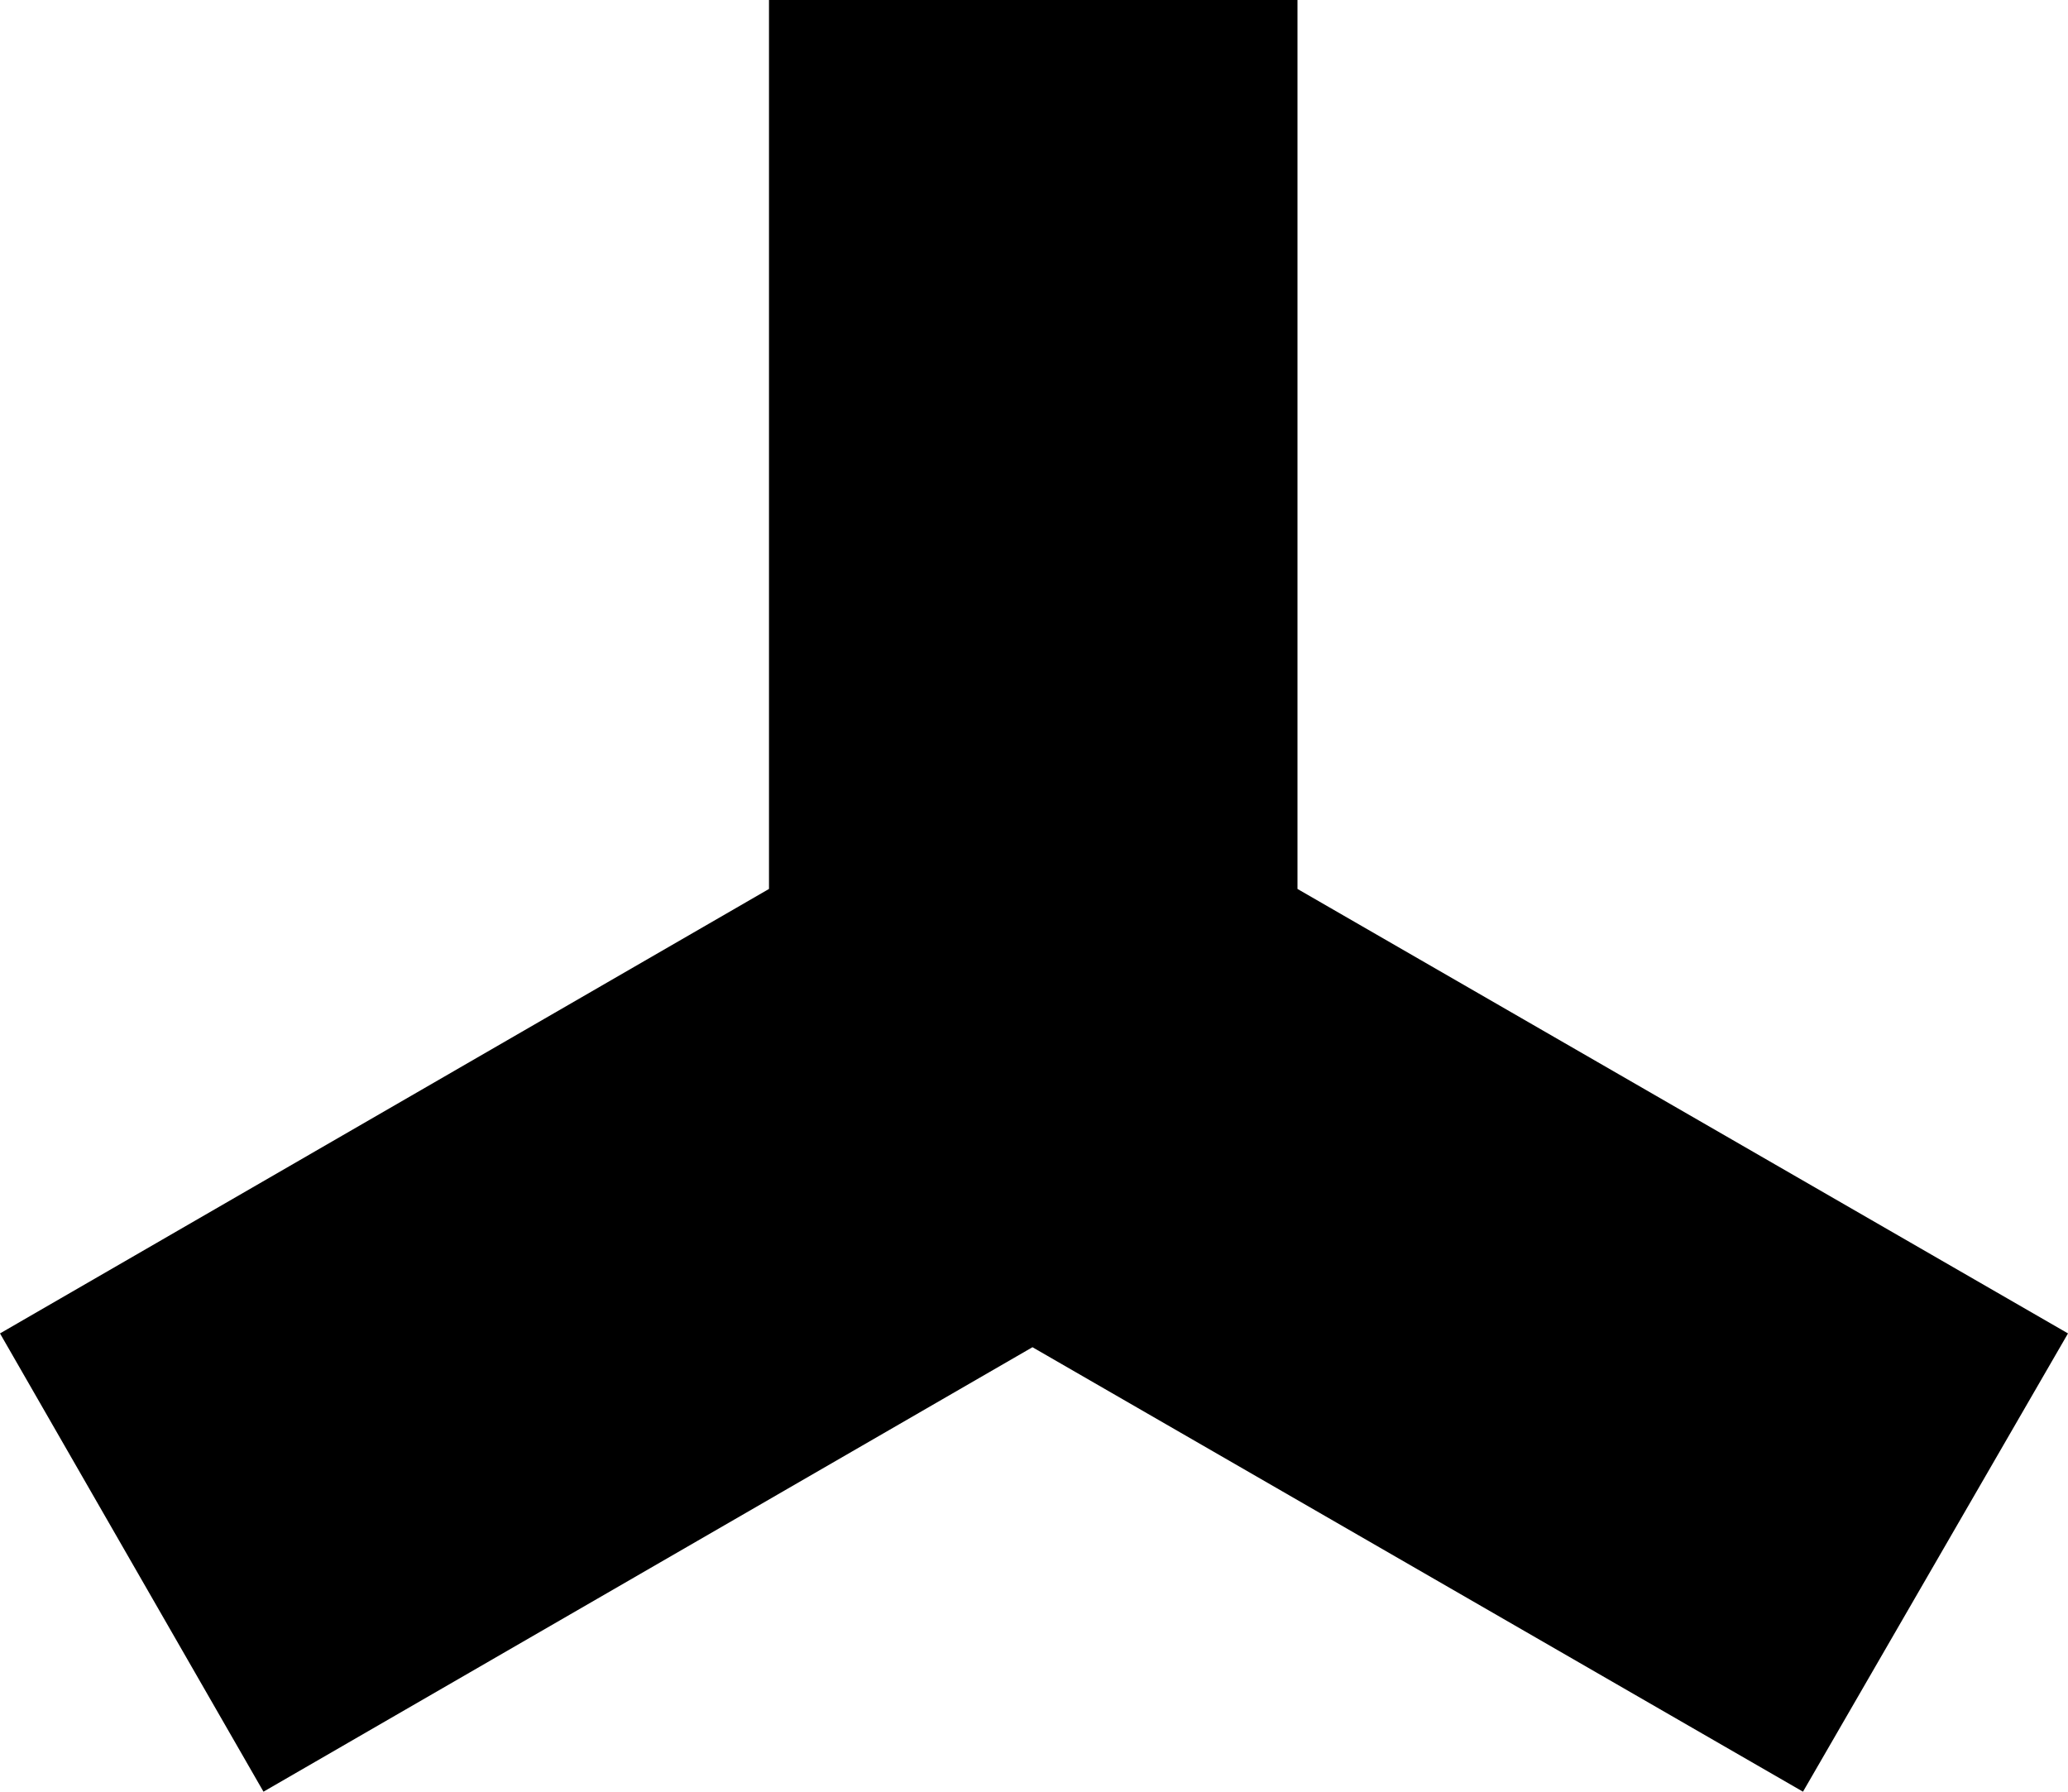
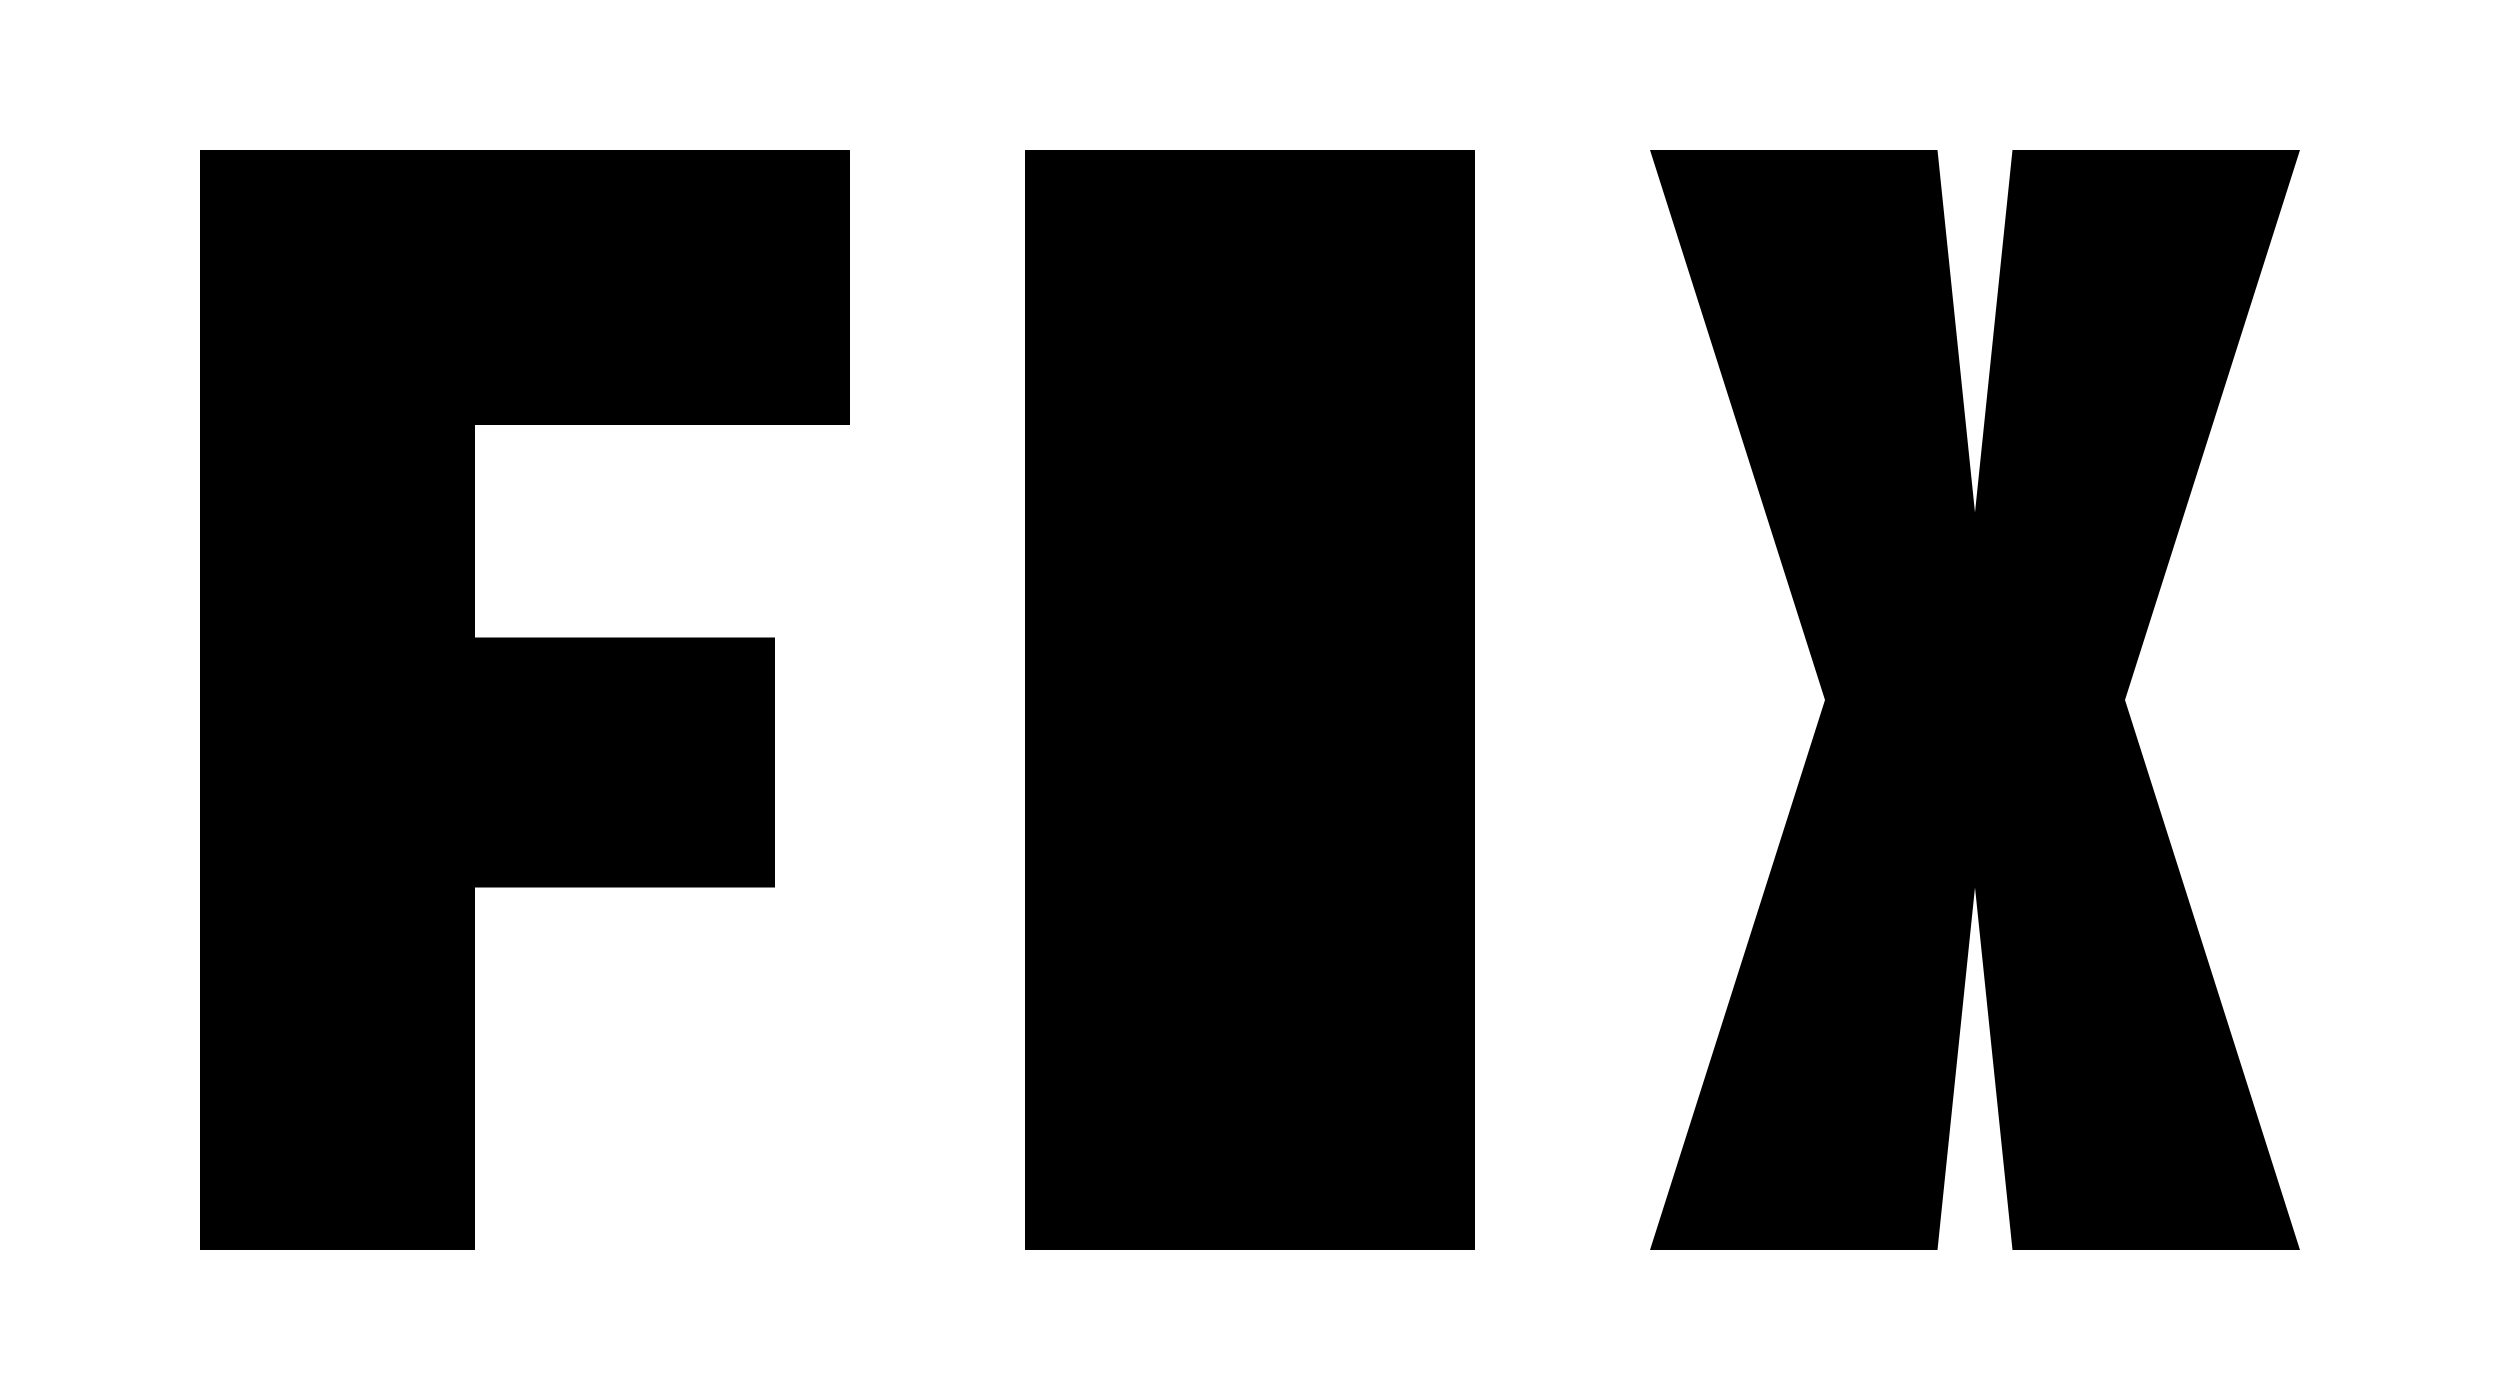
- <svg xmlns="http://www.w3.org/2000/svg" width="800" height="693" viewBox="0 0 800 693" fill="none">
-   <path d="M800 515.749L501.926 343.832V0H297.482V343.832L0 515.749L101.926 693L399.408 521.084L697.482 693L800 515.749Z" fill="black" />
+ <svg xmlns="http://www.w3.org/2000/svg" width="1000" height="560" viewBox="0 0 1000 560" fill="none">
+   <polygon points="80,60 340,60 340,170 190,170 190,255 310,255 310,355 190,355 190,500 80,500" fill="black" />
+   <rect x="410" y="60" width="180" height="440" fill="black" />
+   <polygon points="660,60 775,60 790,205 805,60 920,60 850,280 920,500 805,500 790,355 775,500 660,500 730,280" fill="black" />
</svg>
